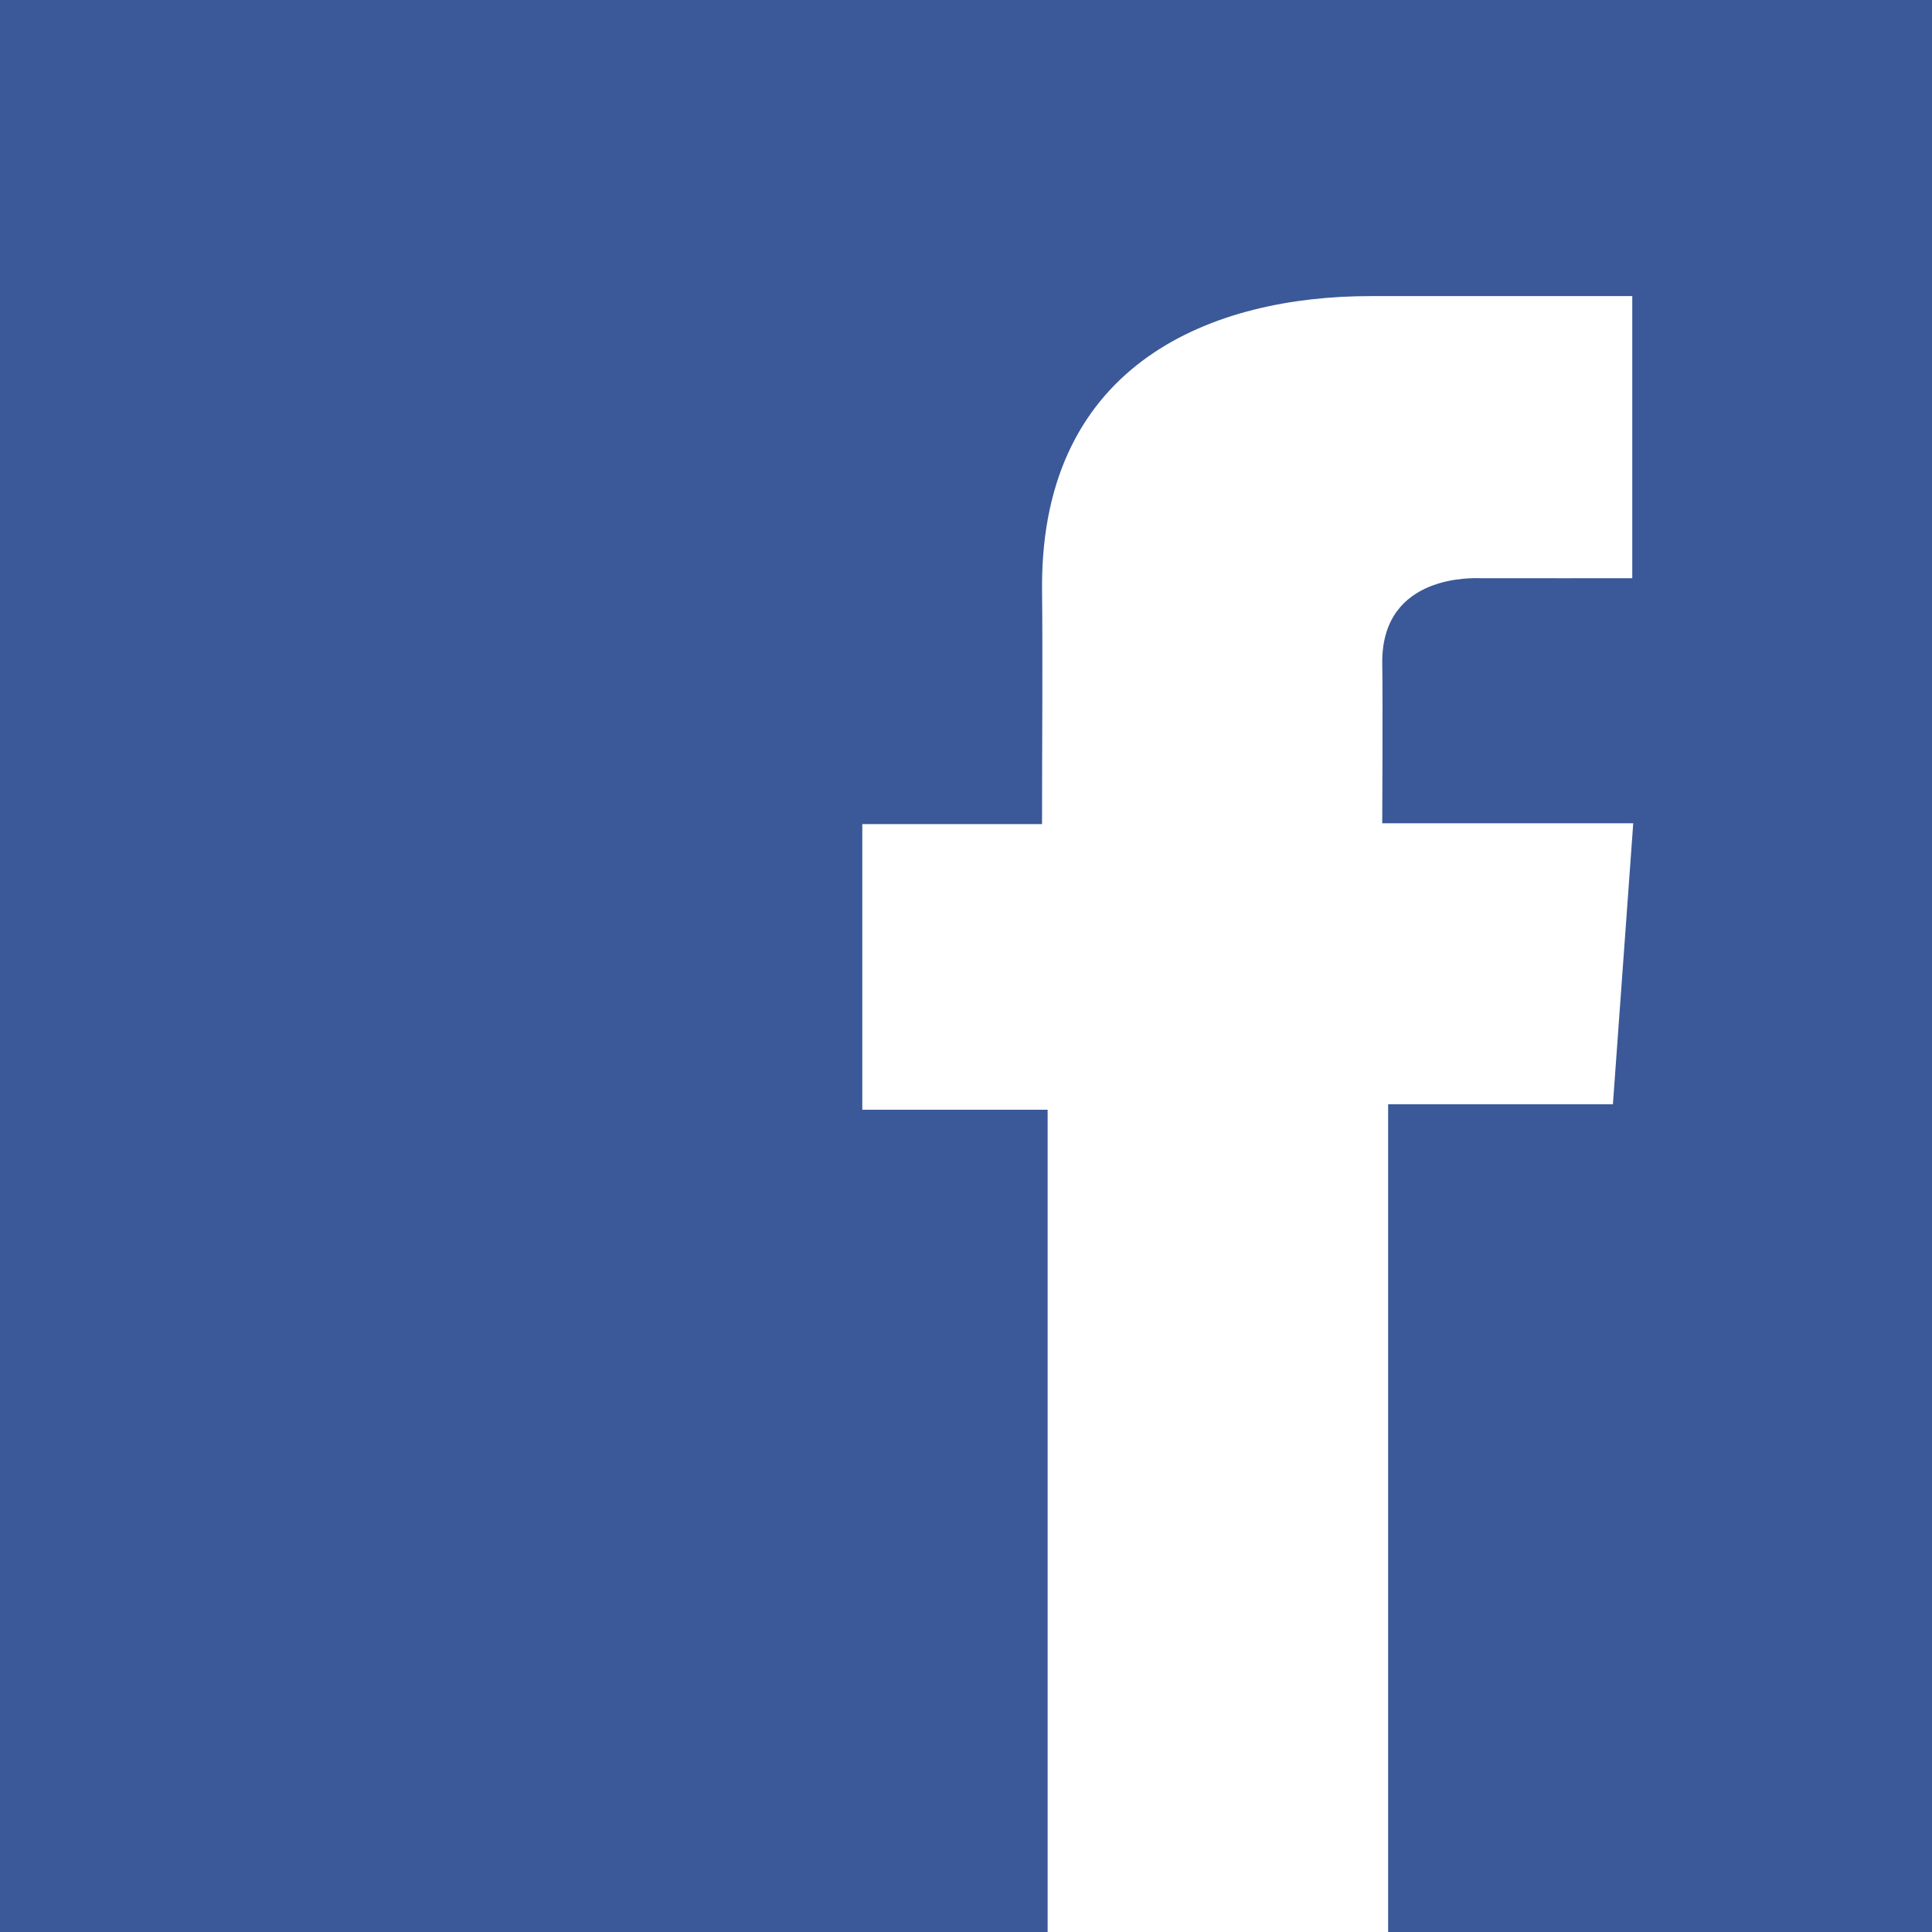
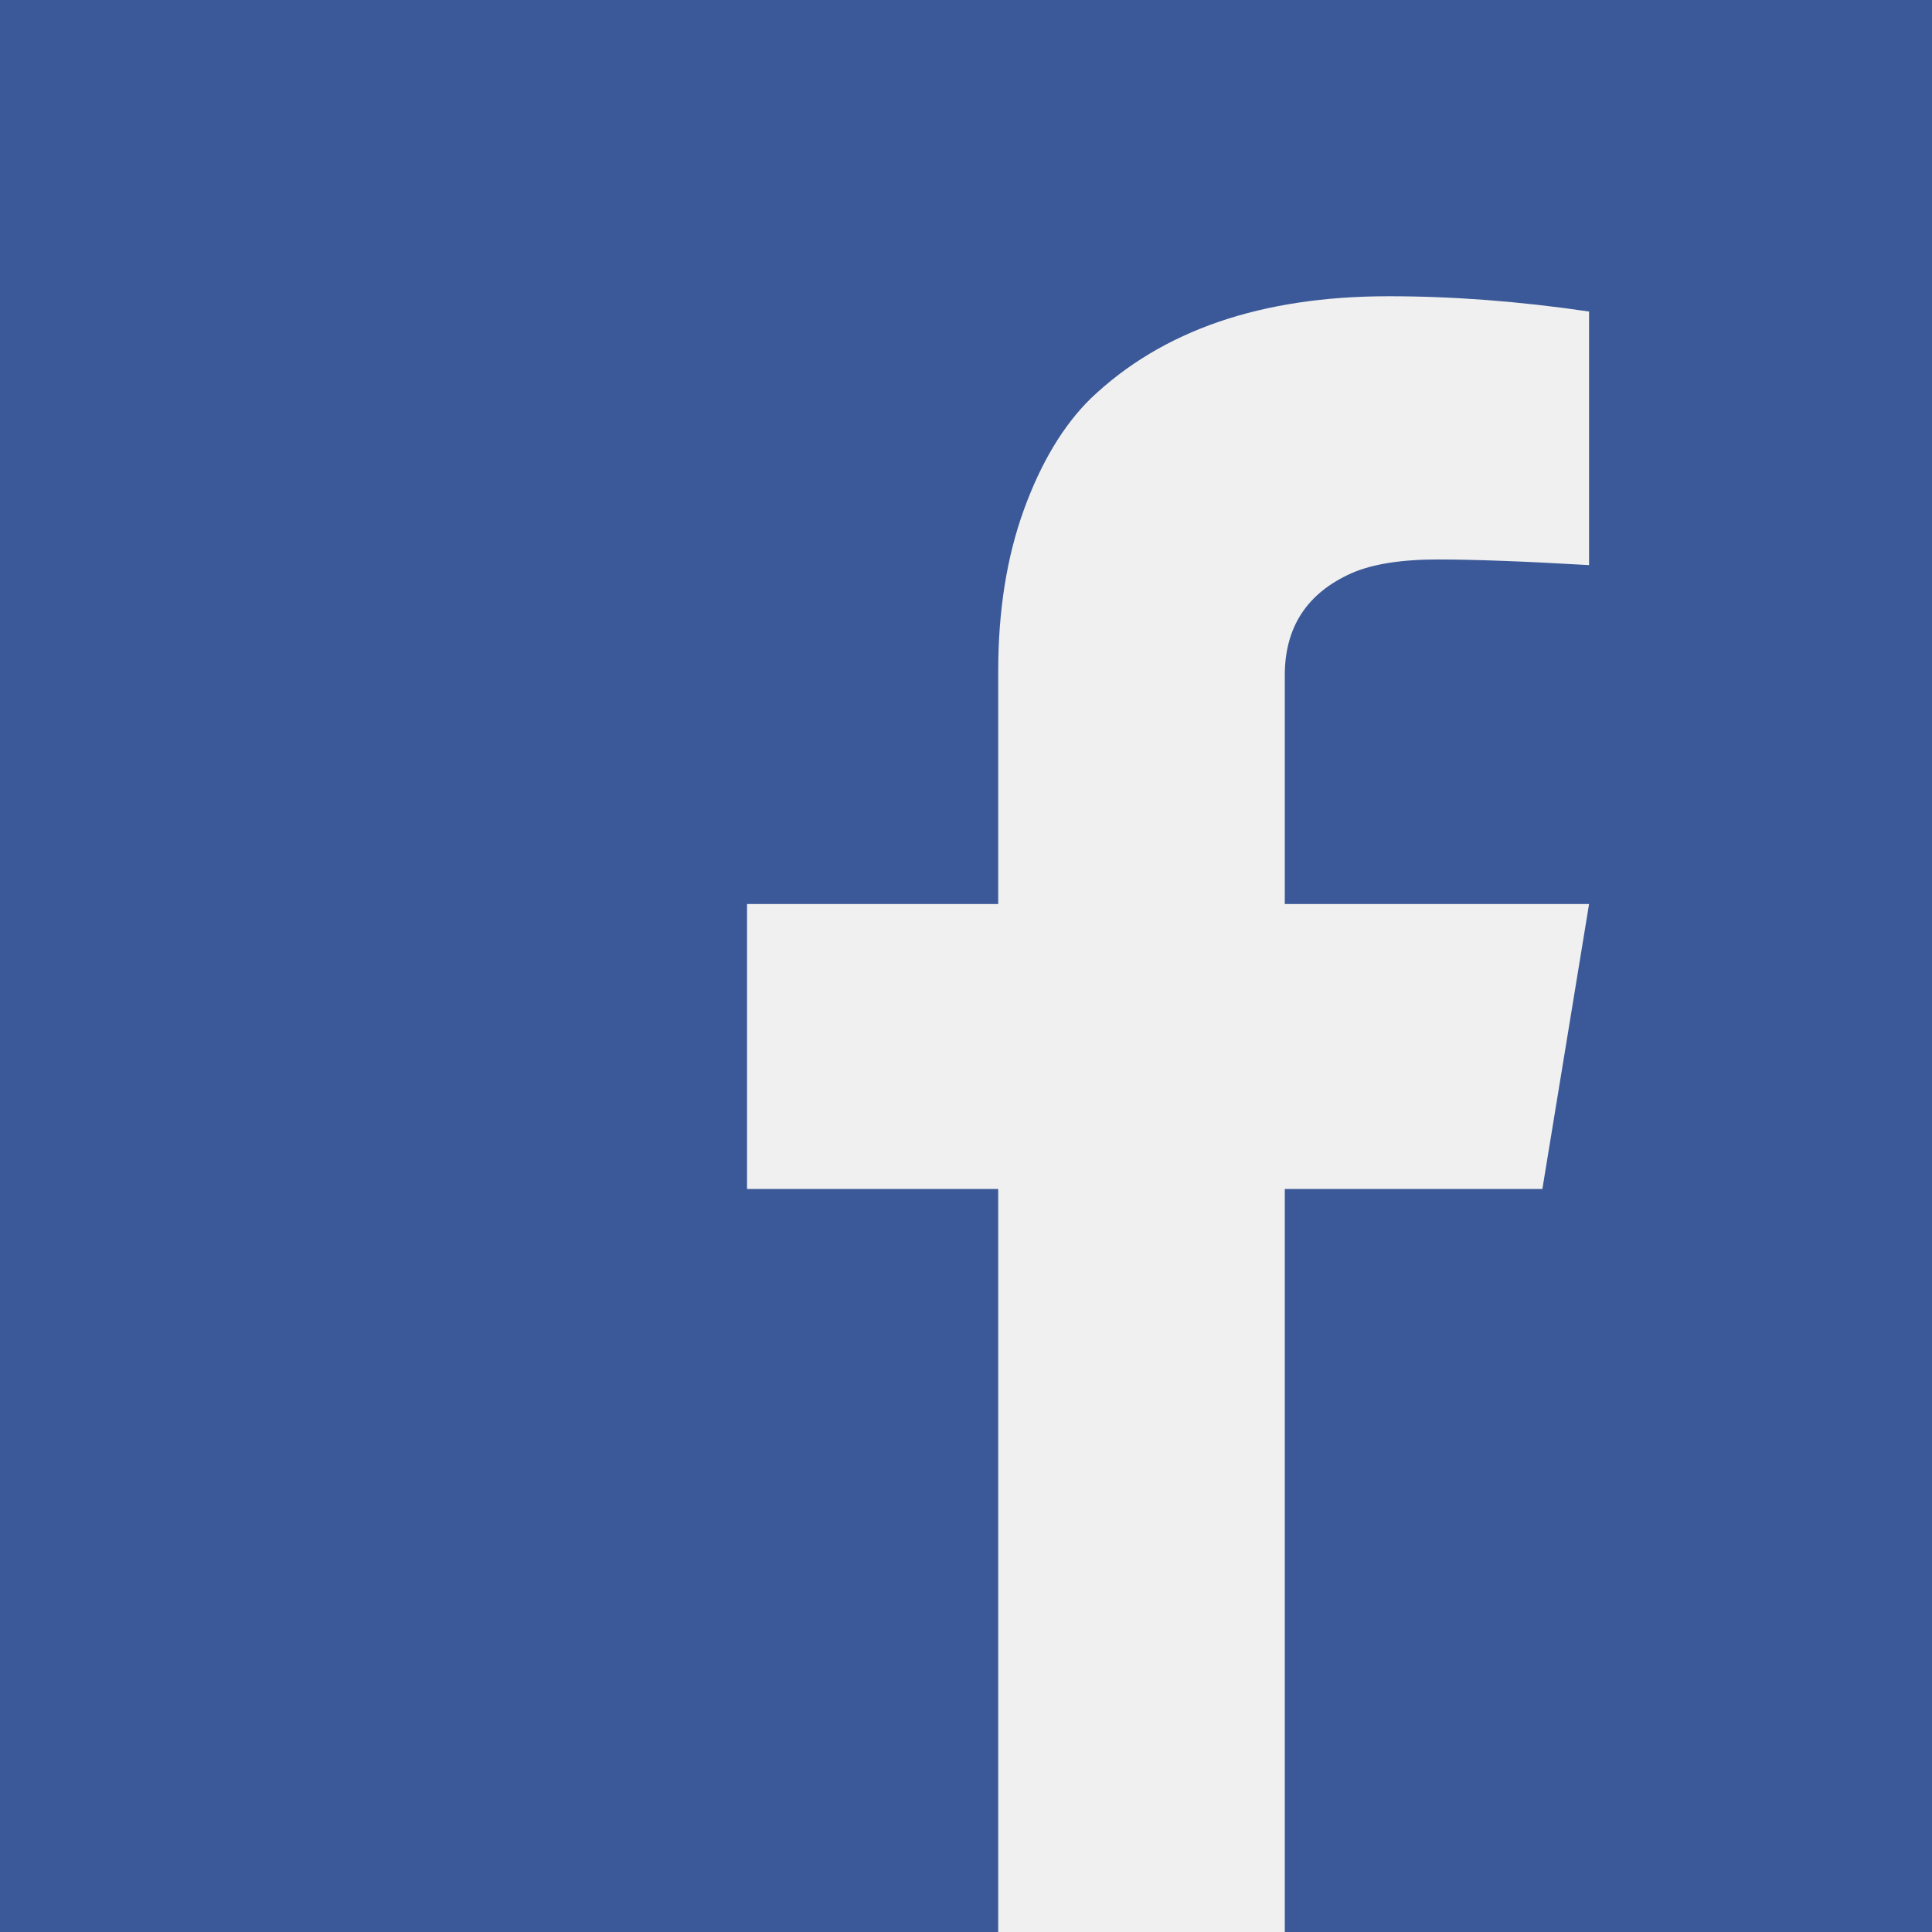
- <svg xmlns="http://www.w3.org/2000/svg" viewBox="0 0 512 512">
-   <path fill="#3B5998" d="M0 0h512v512h-512z" />
-   <path fill="#fff" d="M432.502 78.471h-69.369c-41.197 0-86.984 17.269-86.984 76.894.215 20.756 0 40.646 0 63.034h-47.632v75.689h49.118v217.912h90.234v-219.363h59.568l5.389-74.453h-66.52s.18-33.142 0-42.75c0-23.546 24.57-22.207 26.01-22.207 11.723 0 34.414.034 40.252 0v-74.768h-.066v.012z" />
+ <svg xmlns="http://www.w3.org/2000/svg" viewBox="0 -431 2400 2400">
+   <g transform="translate(0,1538) scale(1,-1)">
+     <path fill="#3b5998" d="M2400 1969v-2400h-804v923h320l58 354h-378v284q0 90 83 127q39 17 107 17t188 -7v315q-129 19 -249 19q-237 0 -370 -127q-51 -50 -83 -138t-32 -201v-289h-312v-354h312v-923h-1240v2400h2400z" />
+   </g>
</svg>
